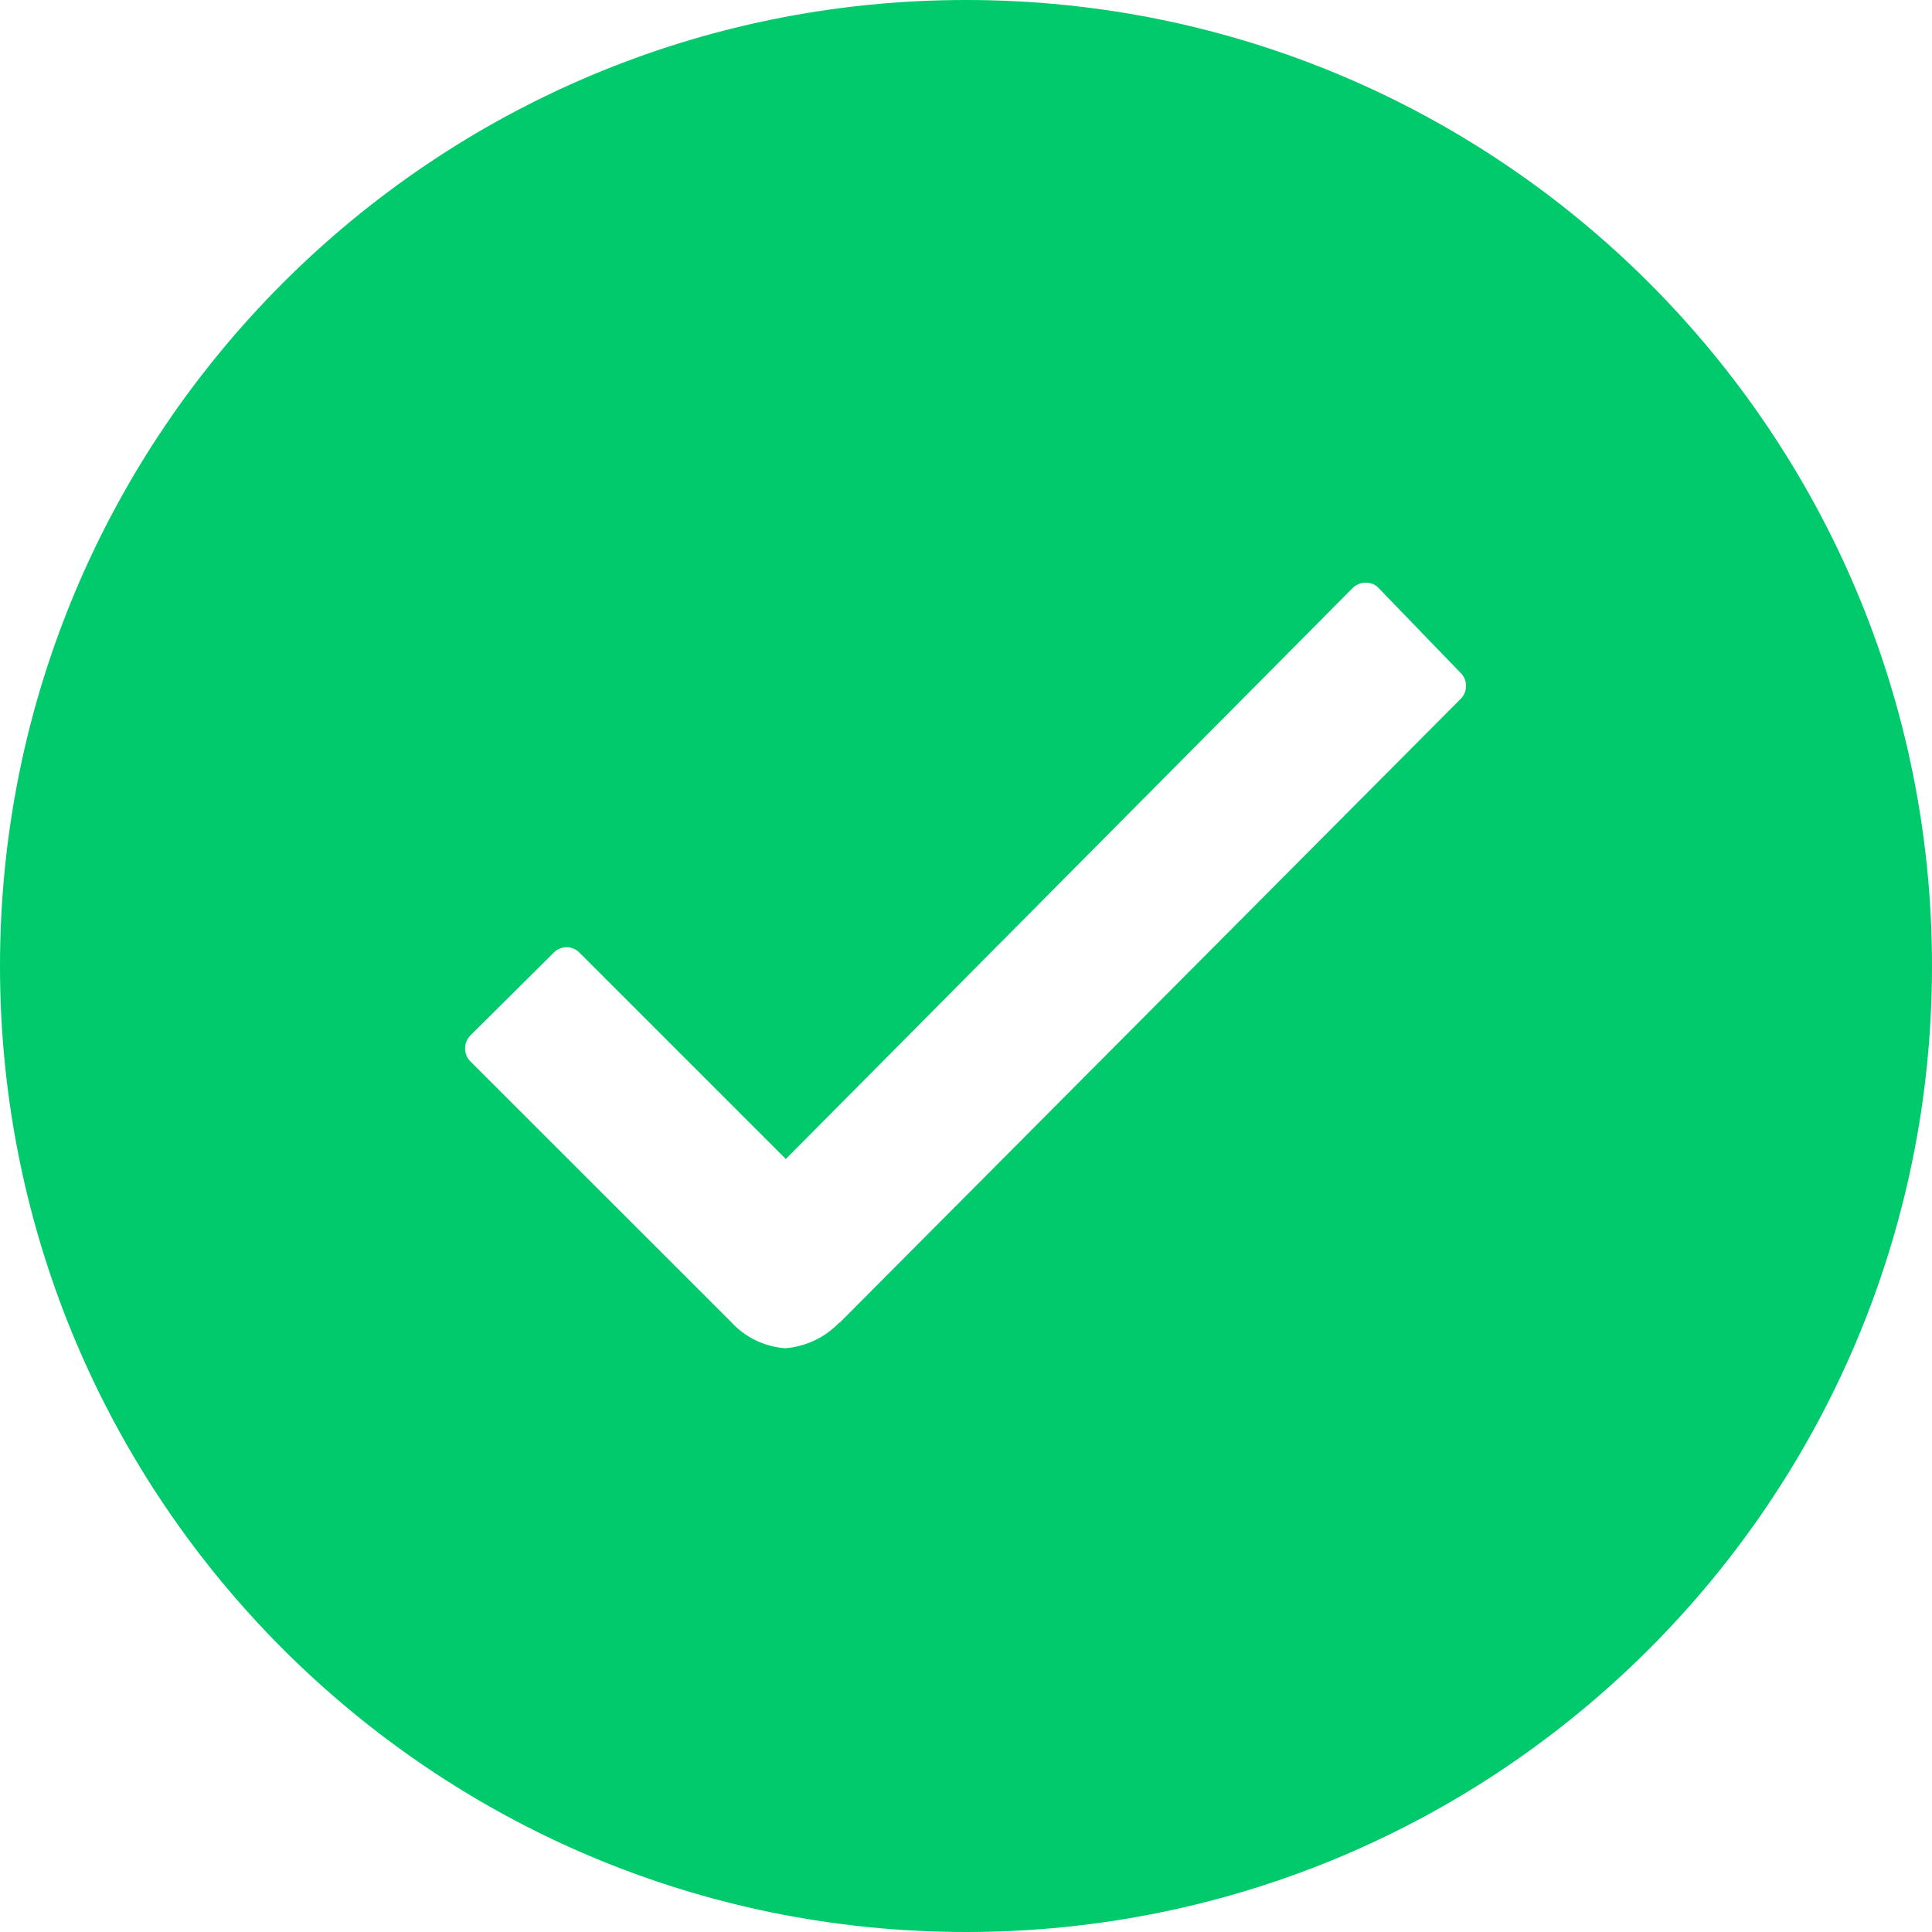
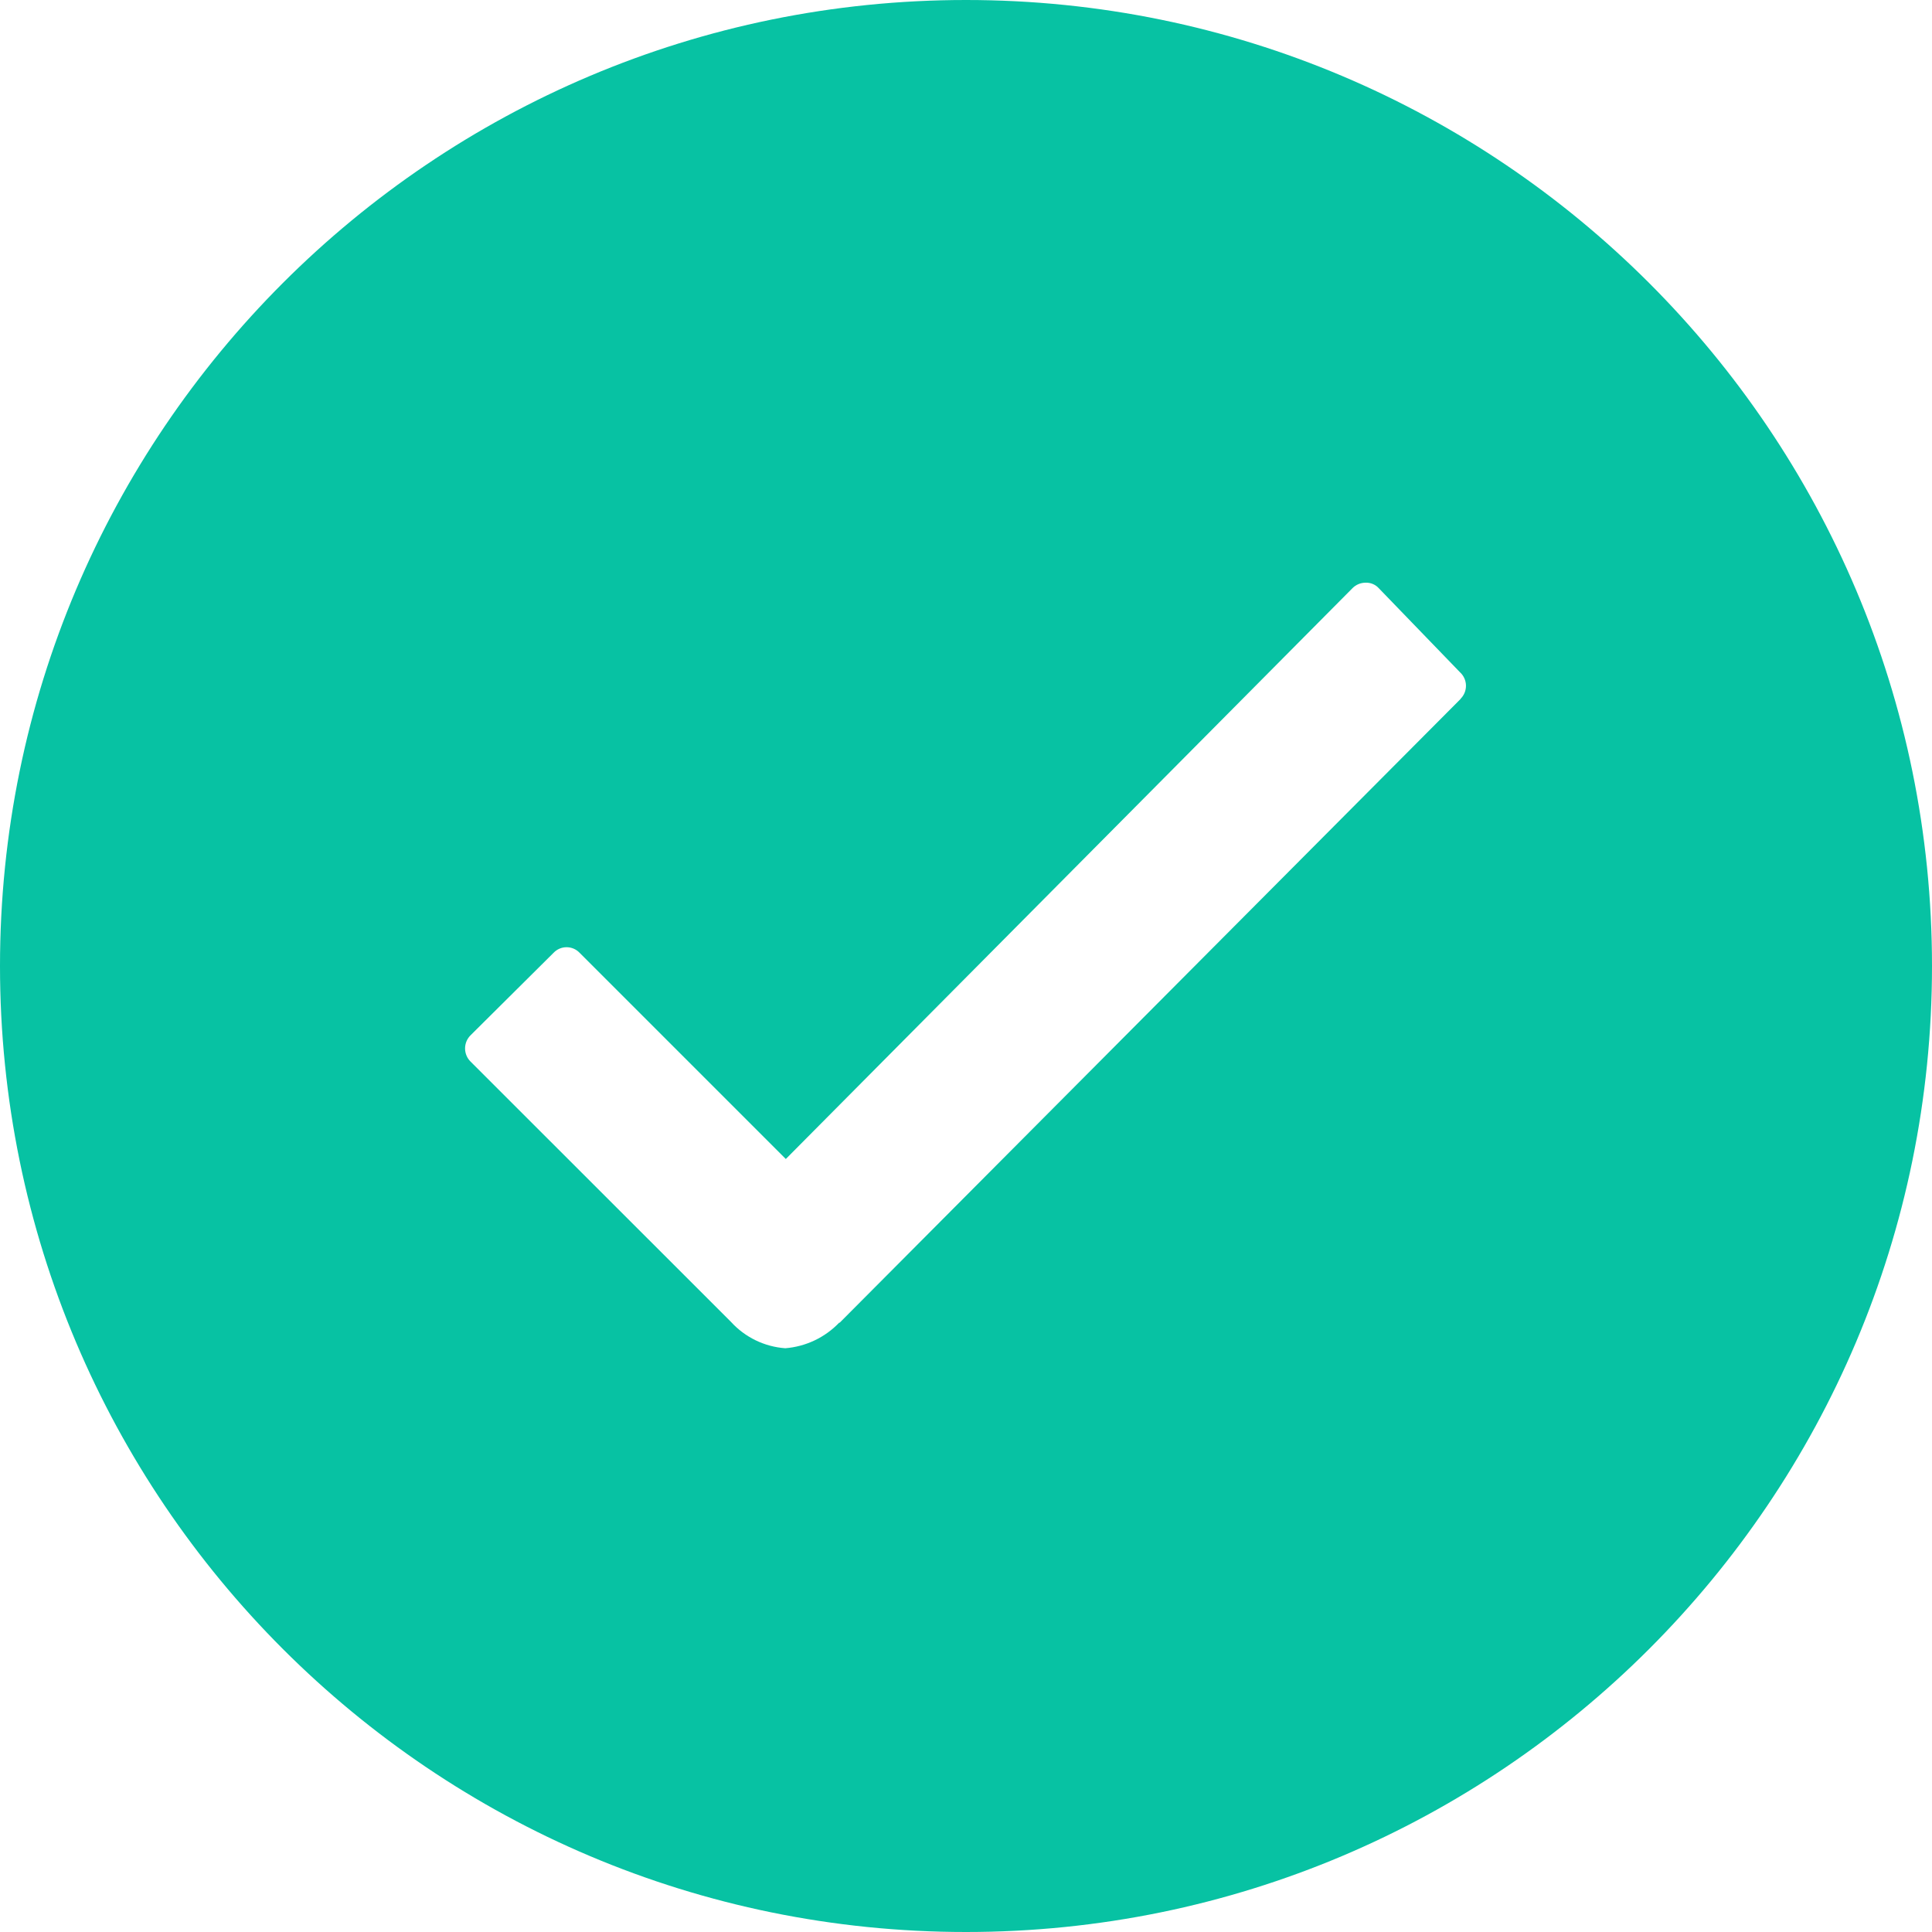
<svg xmlns="http://www.w3.org/2000/svg" width="29.25" height="29.25" viewBox="0 0 29.25 29.25">
-   <path d="M18,3.375A14.625,14.625,0,1,0,32.625,18,14.623,14.623,0,0,0,18,3.375Zm7.488,10.582-9.4,9.443H16.08a1.27,1.27,0,0,1-.816.387,1.231,1.231,0,0,1-.823-.4L10.5,19.448a.28.28,0,0,1,0-.4L11.756,17.8a.272.272,0,0,1,.394,0l3.122,3.122,8.578-8.641a.278.278,0,0,1,.2-.084h0a.255.255,0,0,1,.2.084l1.23,1.273A.277.277,0,0,1,25.488,13.957Z" transform="translate(-3.375 -3.375)" fill="#00ca6c" />
+   <path d="M18,3.375A14.625,14.625,0,1,0,32.625,18,14.625,14.625,0,0,0,18,3.375Zm7.488,10.582-9.4,9.443H16.08a1.27,1.27,0,0,1-.816.387,1.231,1.231,0,0,1-.823-.4L10.5,19.448a.28.28,0,0,1,0-.4L11.756,17.8a.272.272,0,0,1,.394,0l3.122,3.122,8.578-8.641a.278.278,0,0,1,.2-.084h0a.255.255,0,0,1,.2.084l1.23,1.273a.277.277,0,0,1,.008.4Z" transform="translate(-3.375 -3.375)" fill="#07c2a3" />
</svg>
